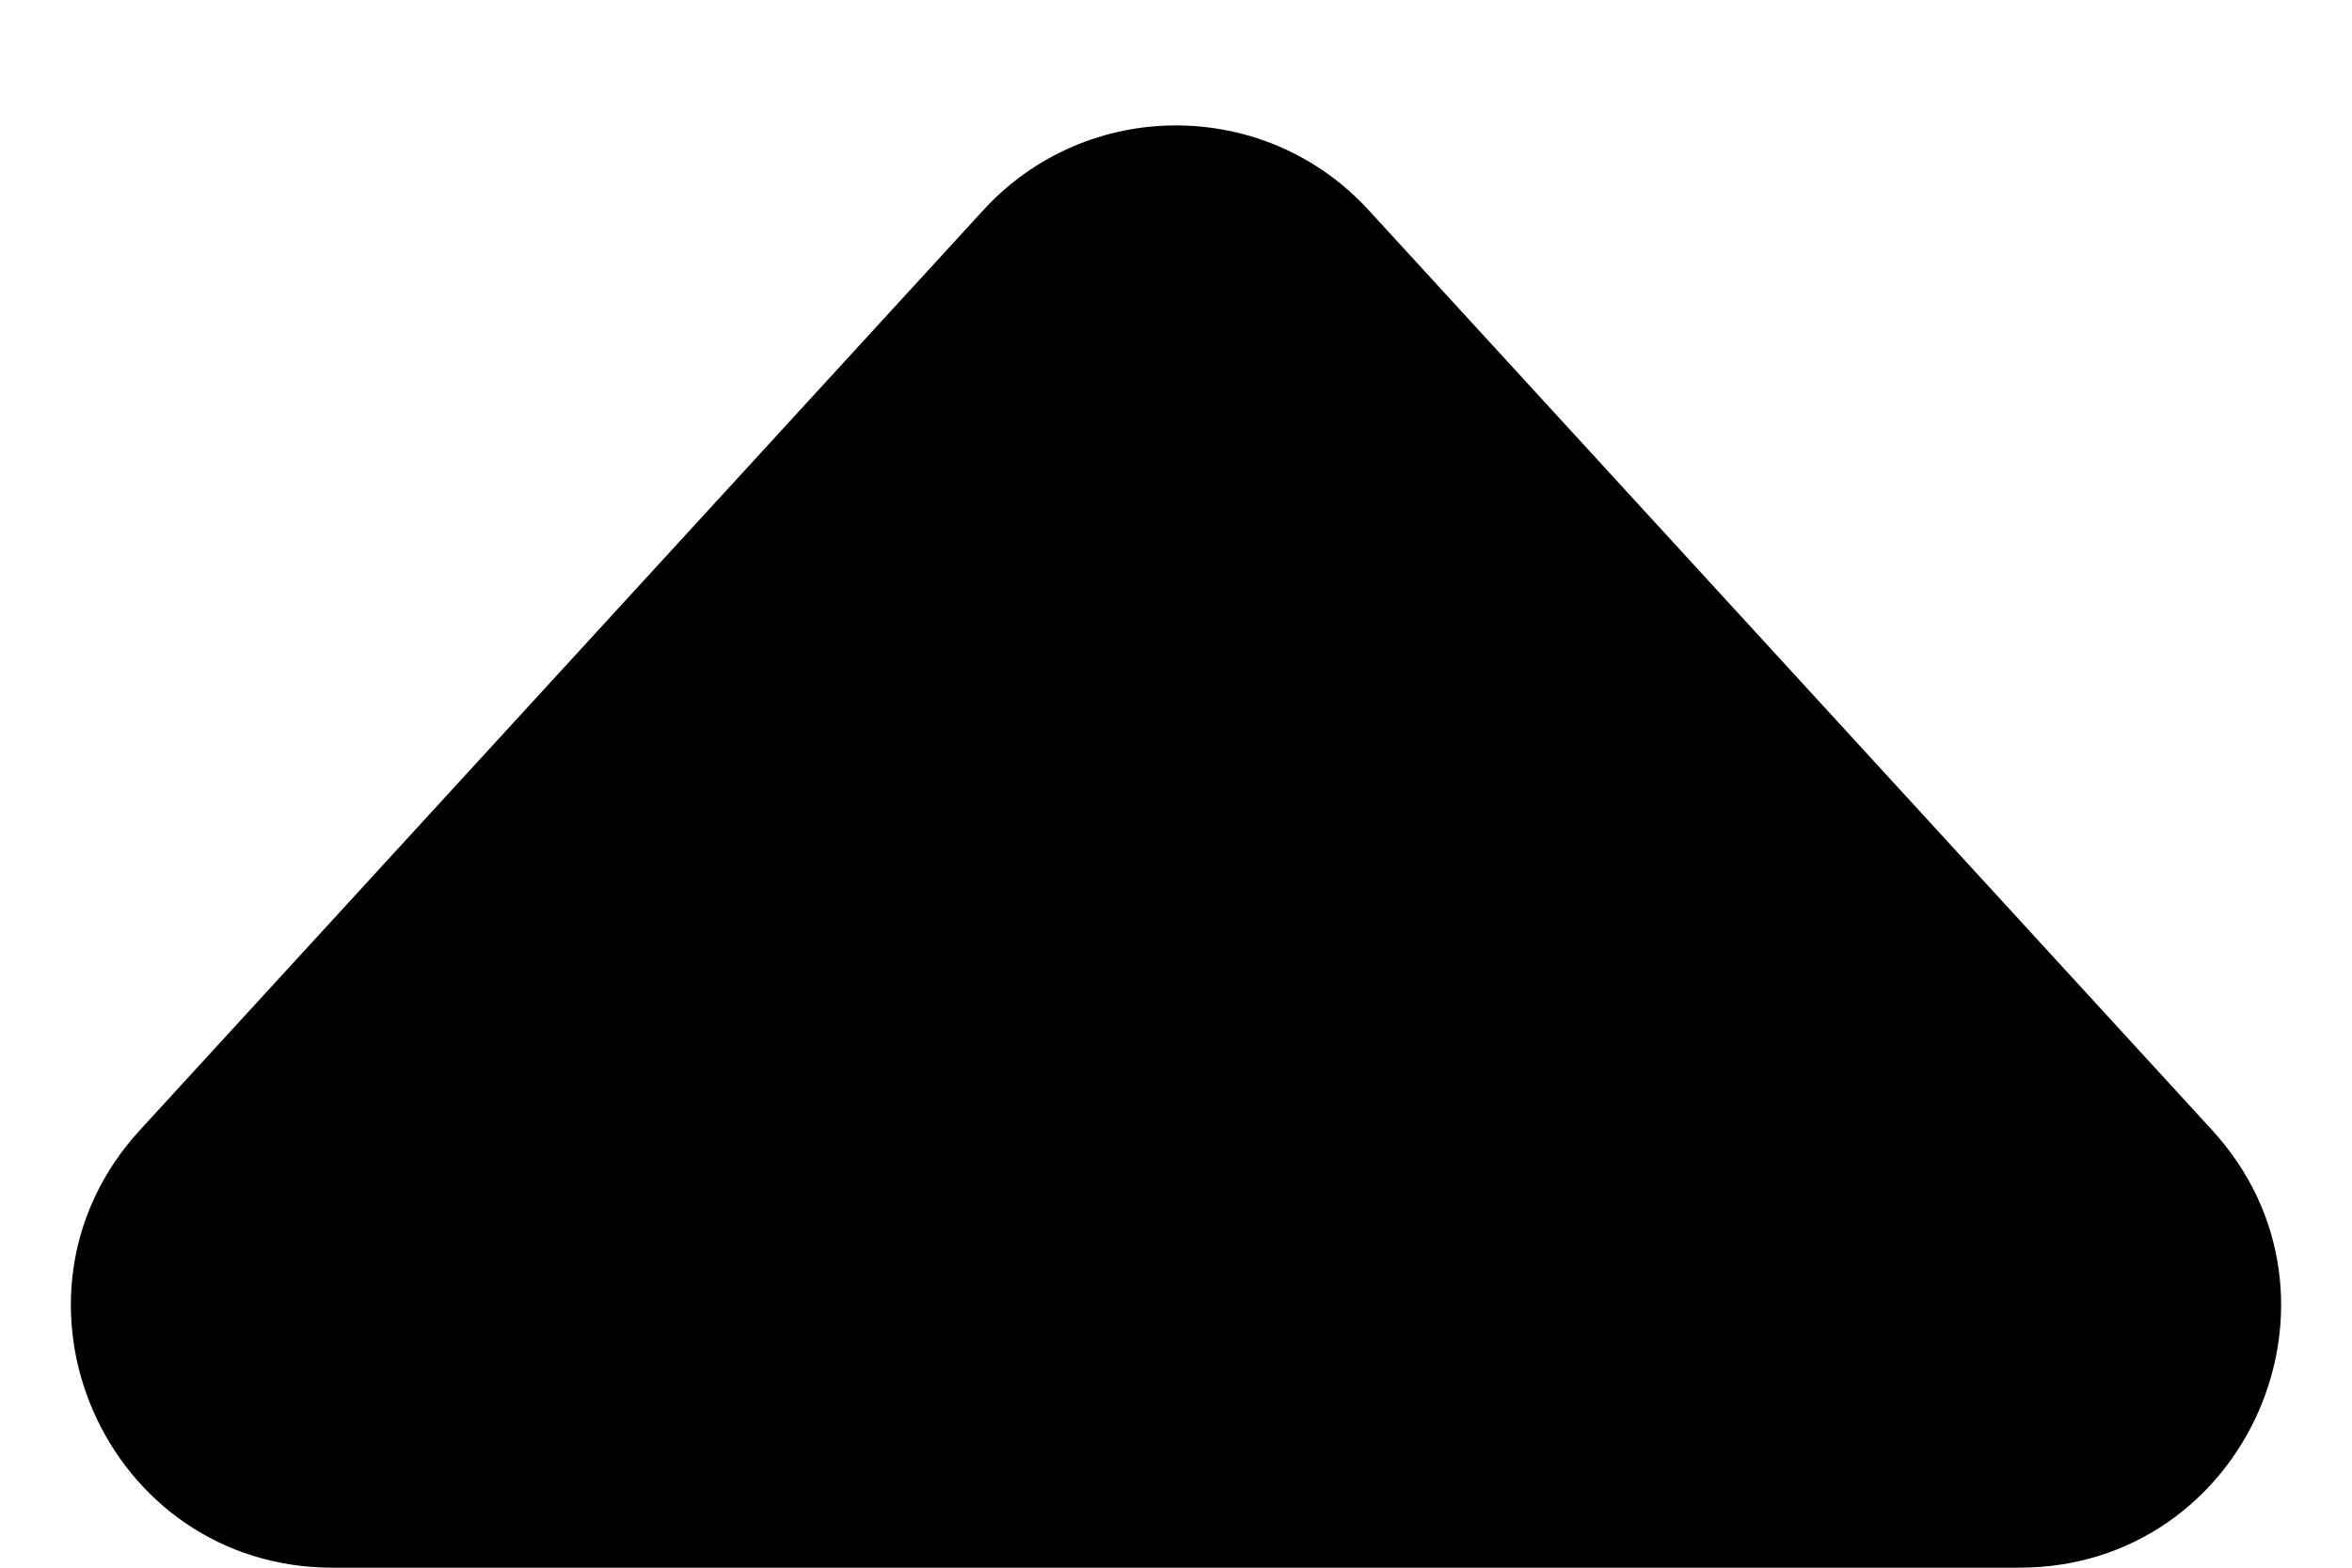
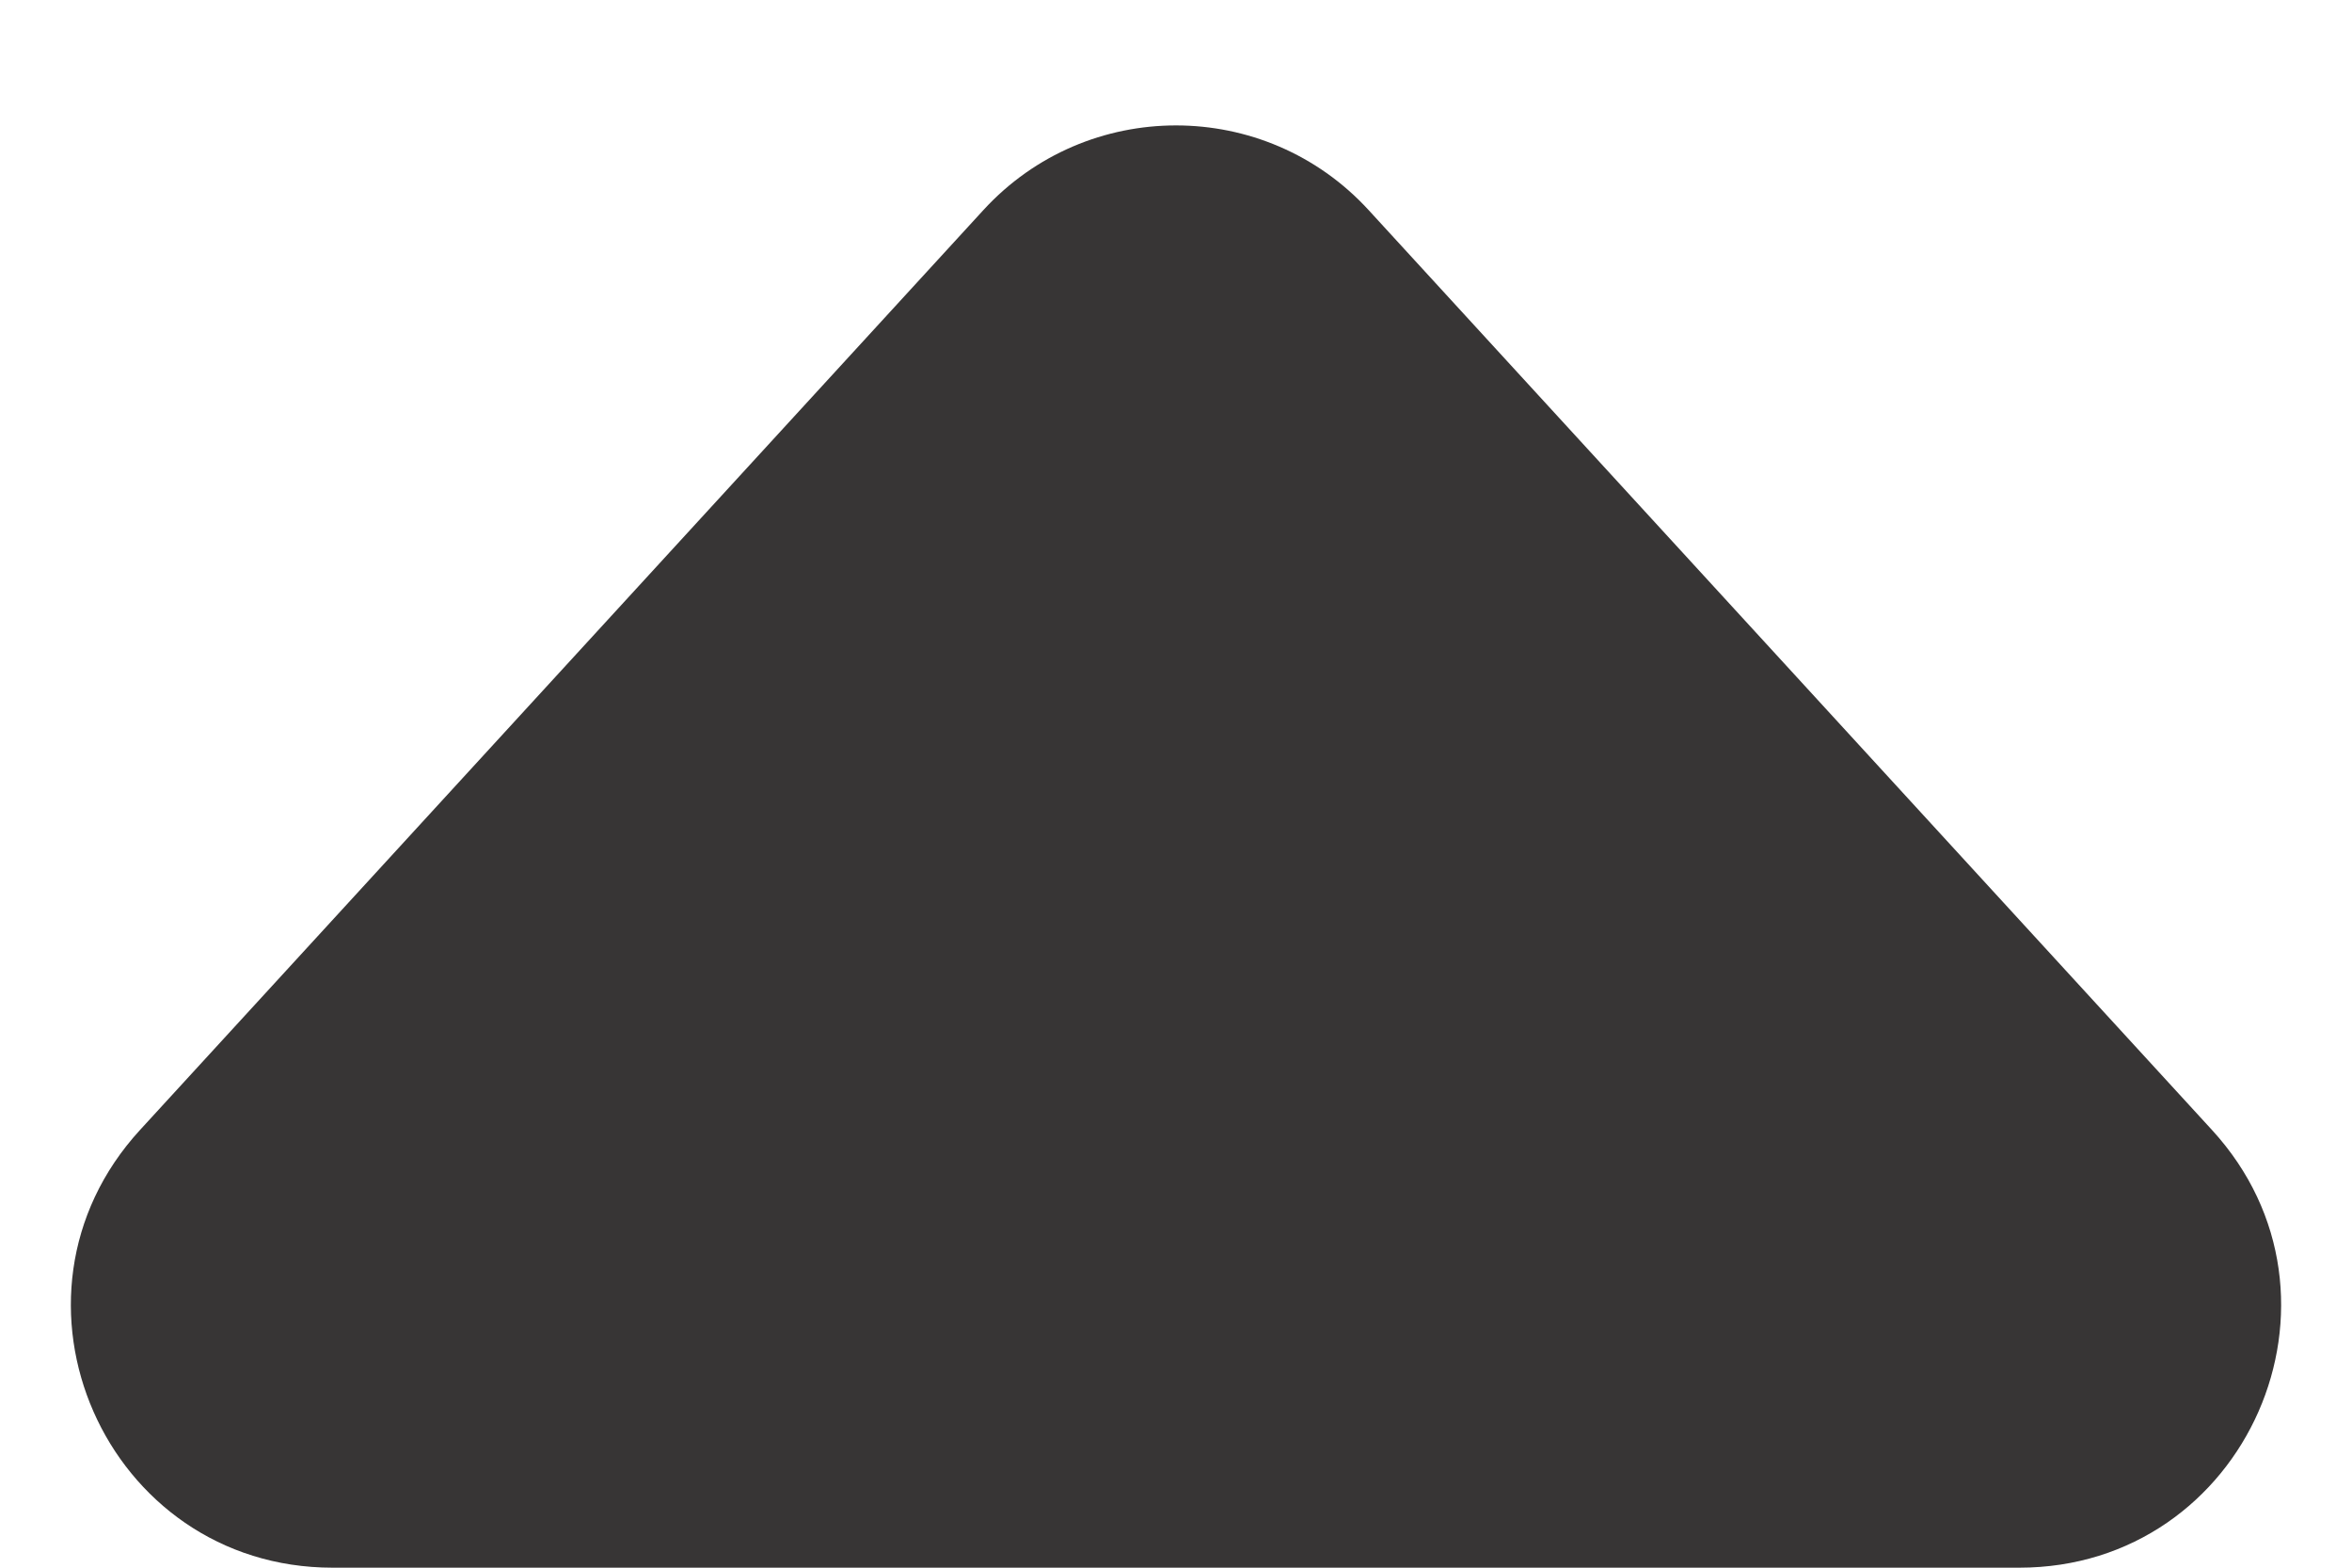
- <svg xmlns="http://www.w3.org/2000/svg" viewBox="0 0 18 12" version="1.1">
+ <svg xmlns="http://www.w3.org/2000/svg" viewBox="0 0 18 12" version="1.1" style="fill: rgb(55, 53, 53)">
  <path transform="translate(-2 0)" fill-rule="evenodd" d="M 9.526 1.608L 3.072 8.649C 1.896 9.931 2.806 12 4.546 12L 17.453 12C 19.194 12 20.104 9.931 18.928 8.649L 12.474 1.608C 11.682 0.744 10.318 0.744 9.526 1.608Z">
    </path>
</svg>
